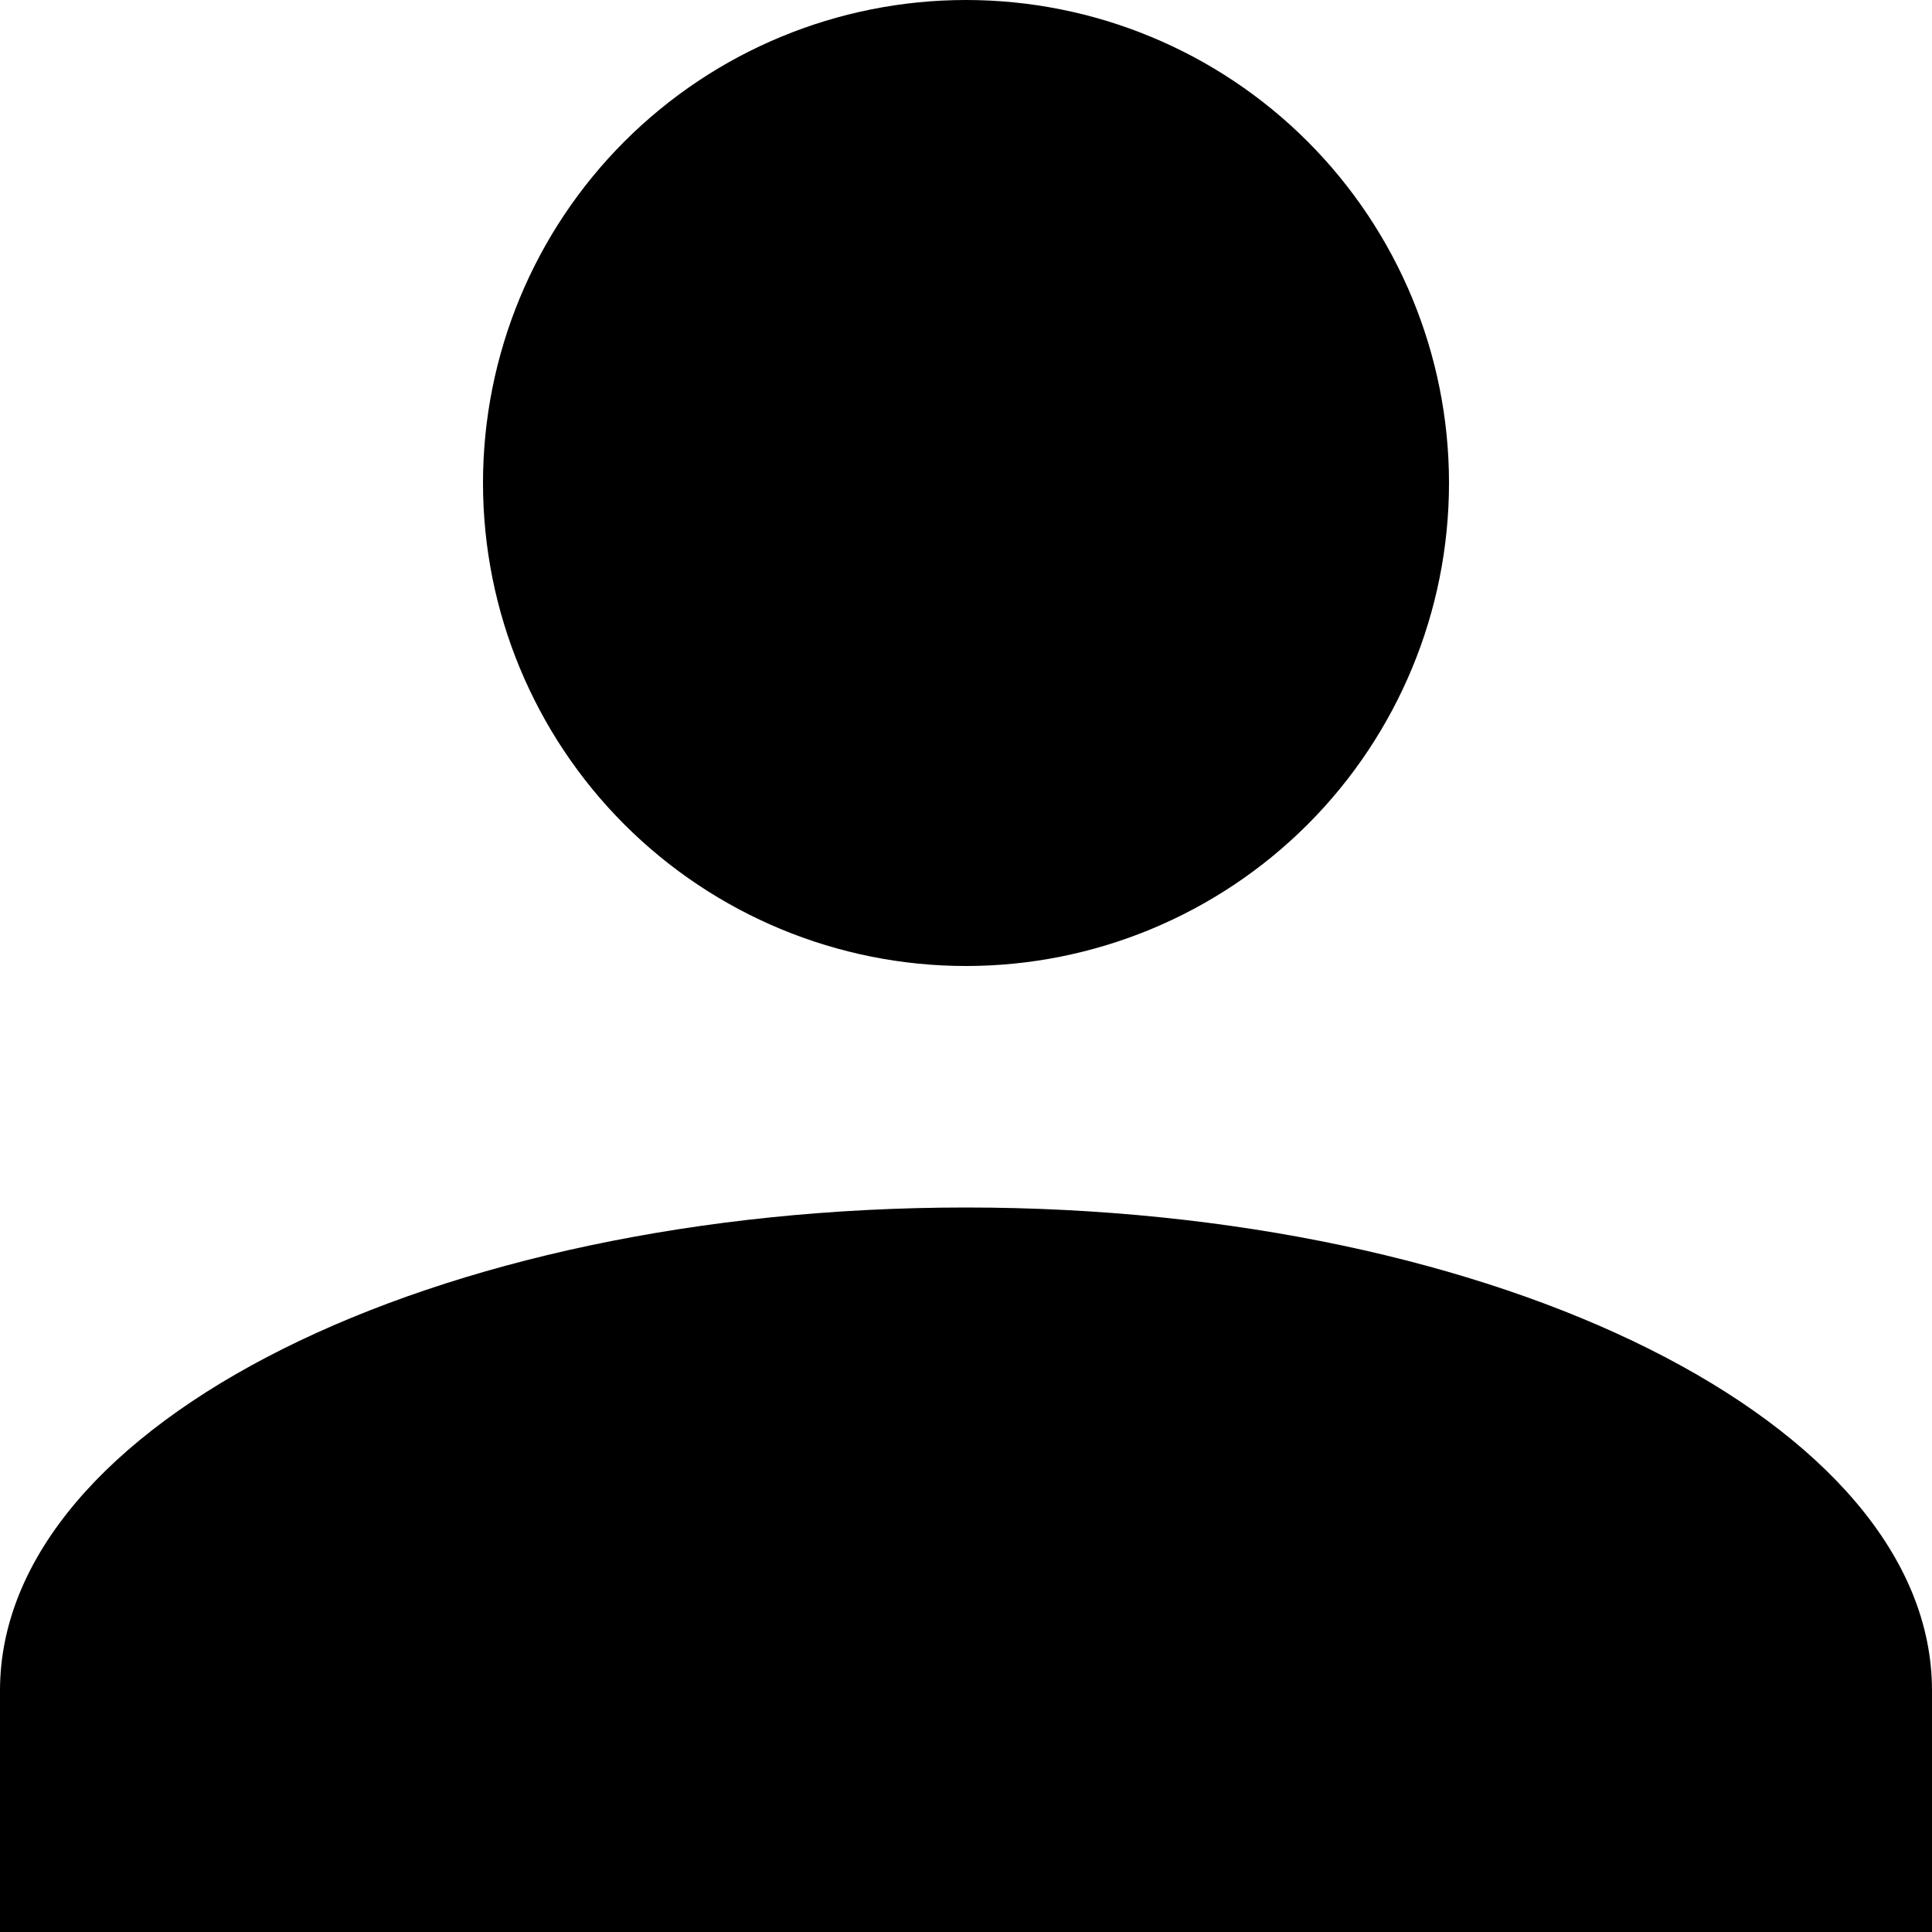
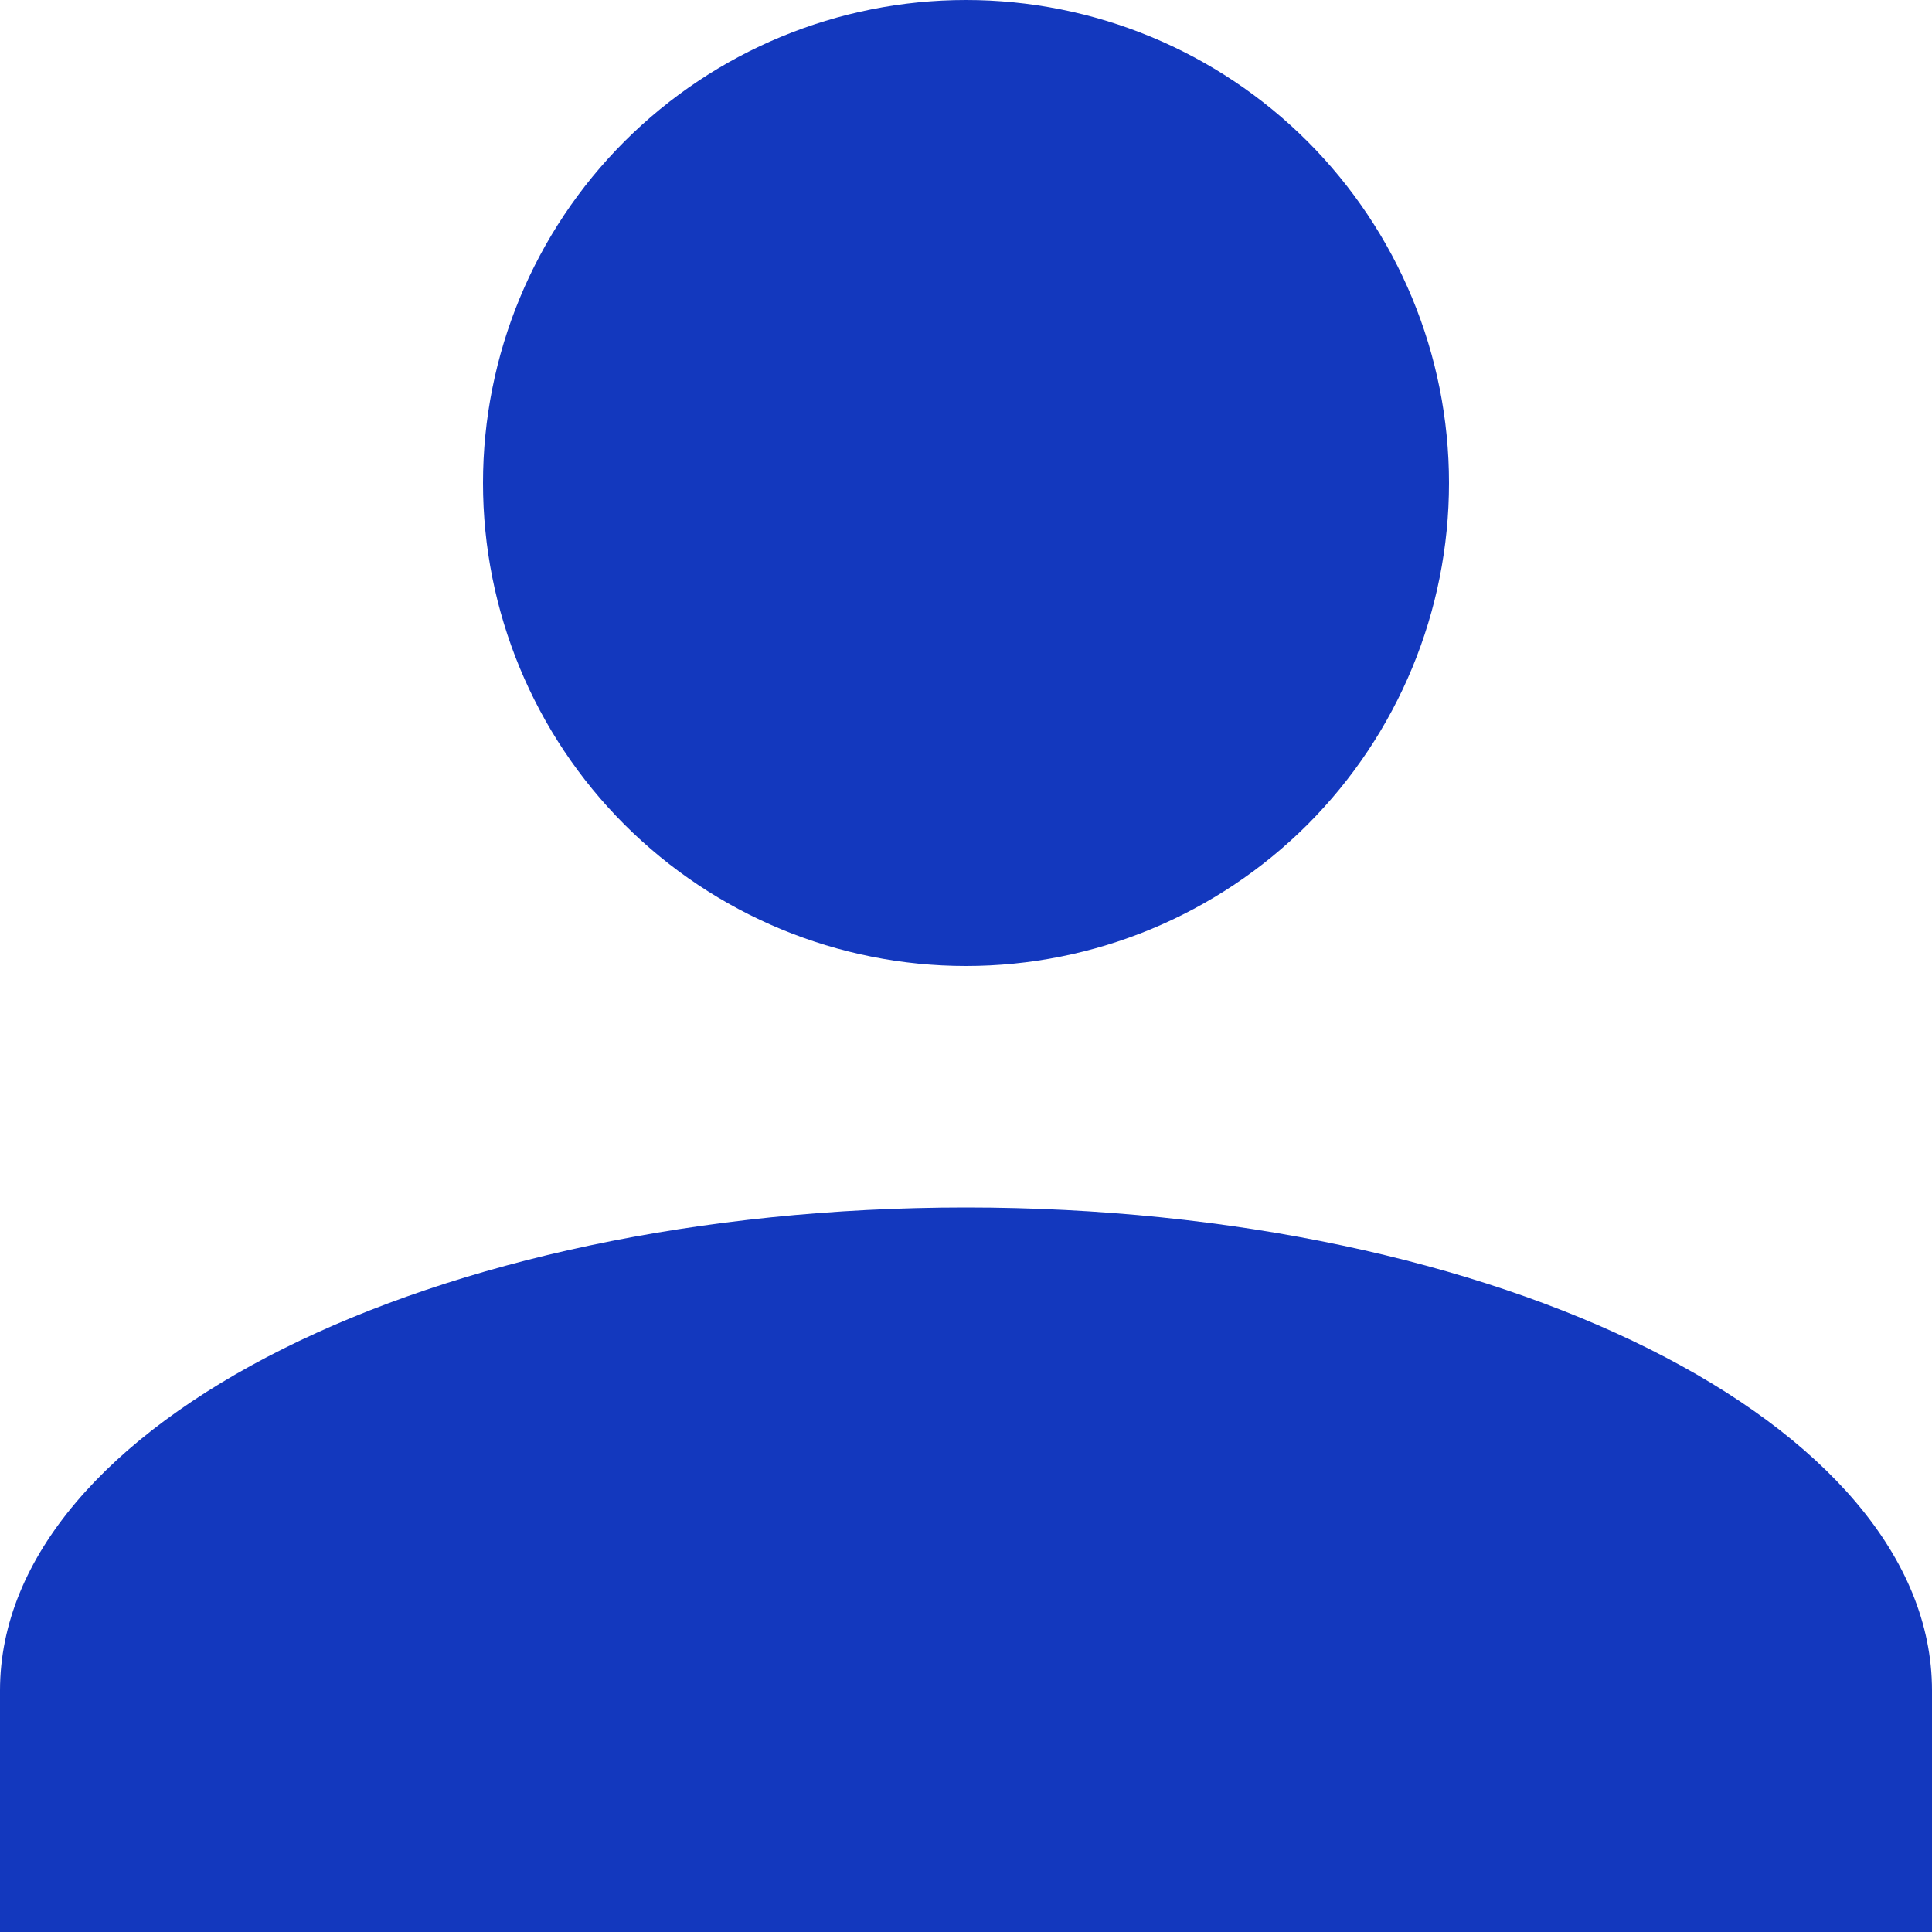
<svg xmlns="http://www.w3.org/2000/svg" width="28" height="28" viewBox="0 0 28 28" fill="none">
-   <path d="M14 0C15.857 0 17.637 0.737 18.95 2.05C20.262 3.363 21 5.143 21 7C21 8.857 20.262 10.637 18.95 11.95C17.637 13.262 15.857 14 14 14C12.143 14 10.363 13.262 9.05 11.95C7.737 10.637 7 8.857 7 7C7 5.143 7.737 3.363 9.05 2.05C10.363 0.737 12.143 0 14 0ZM14 17.5C21.735 17.5 28 20.633 28 24.5V28H0V24.5C0 20.633 6.265 17.5 14 17.5Z" fill="black" />
+   <path d="M14 0C15.857 0 17.637 0.737 18.95 2.05C20.262 3.363 21 5.143 21 7C21 8.857 20.262 10.637 18.95 11.95C17.637 13.262 15.857 14 14 14C12.143 14 10.363 13.262 9.05 11.95C7.737 10.637 7 8.857 7 7C7 5.143 7.737 3.363 9.05 2.05C10.363 0.737 12.143 0 14 0ZM14 17.5C21.735 17.5 28 20.633 28 24.5V28H0V24.5C0 20.633 6.265 17.5 14 17.5Z" fill="#1338BE" />
</svg>
